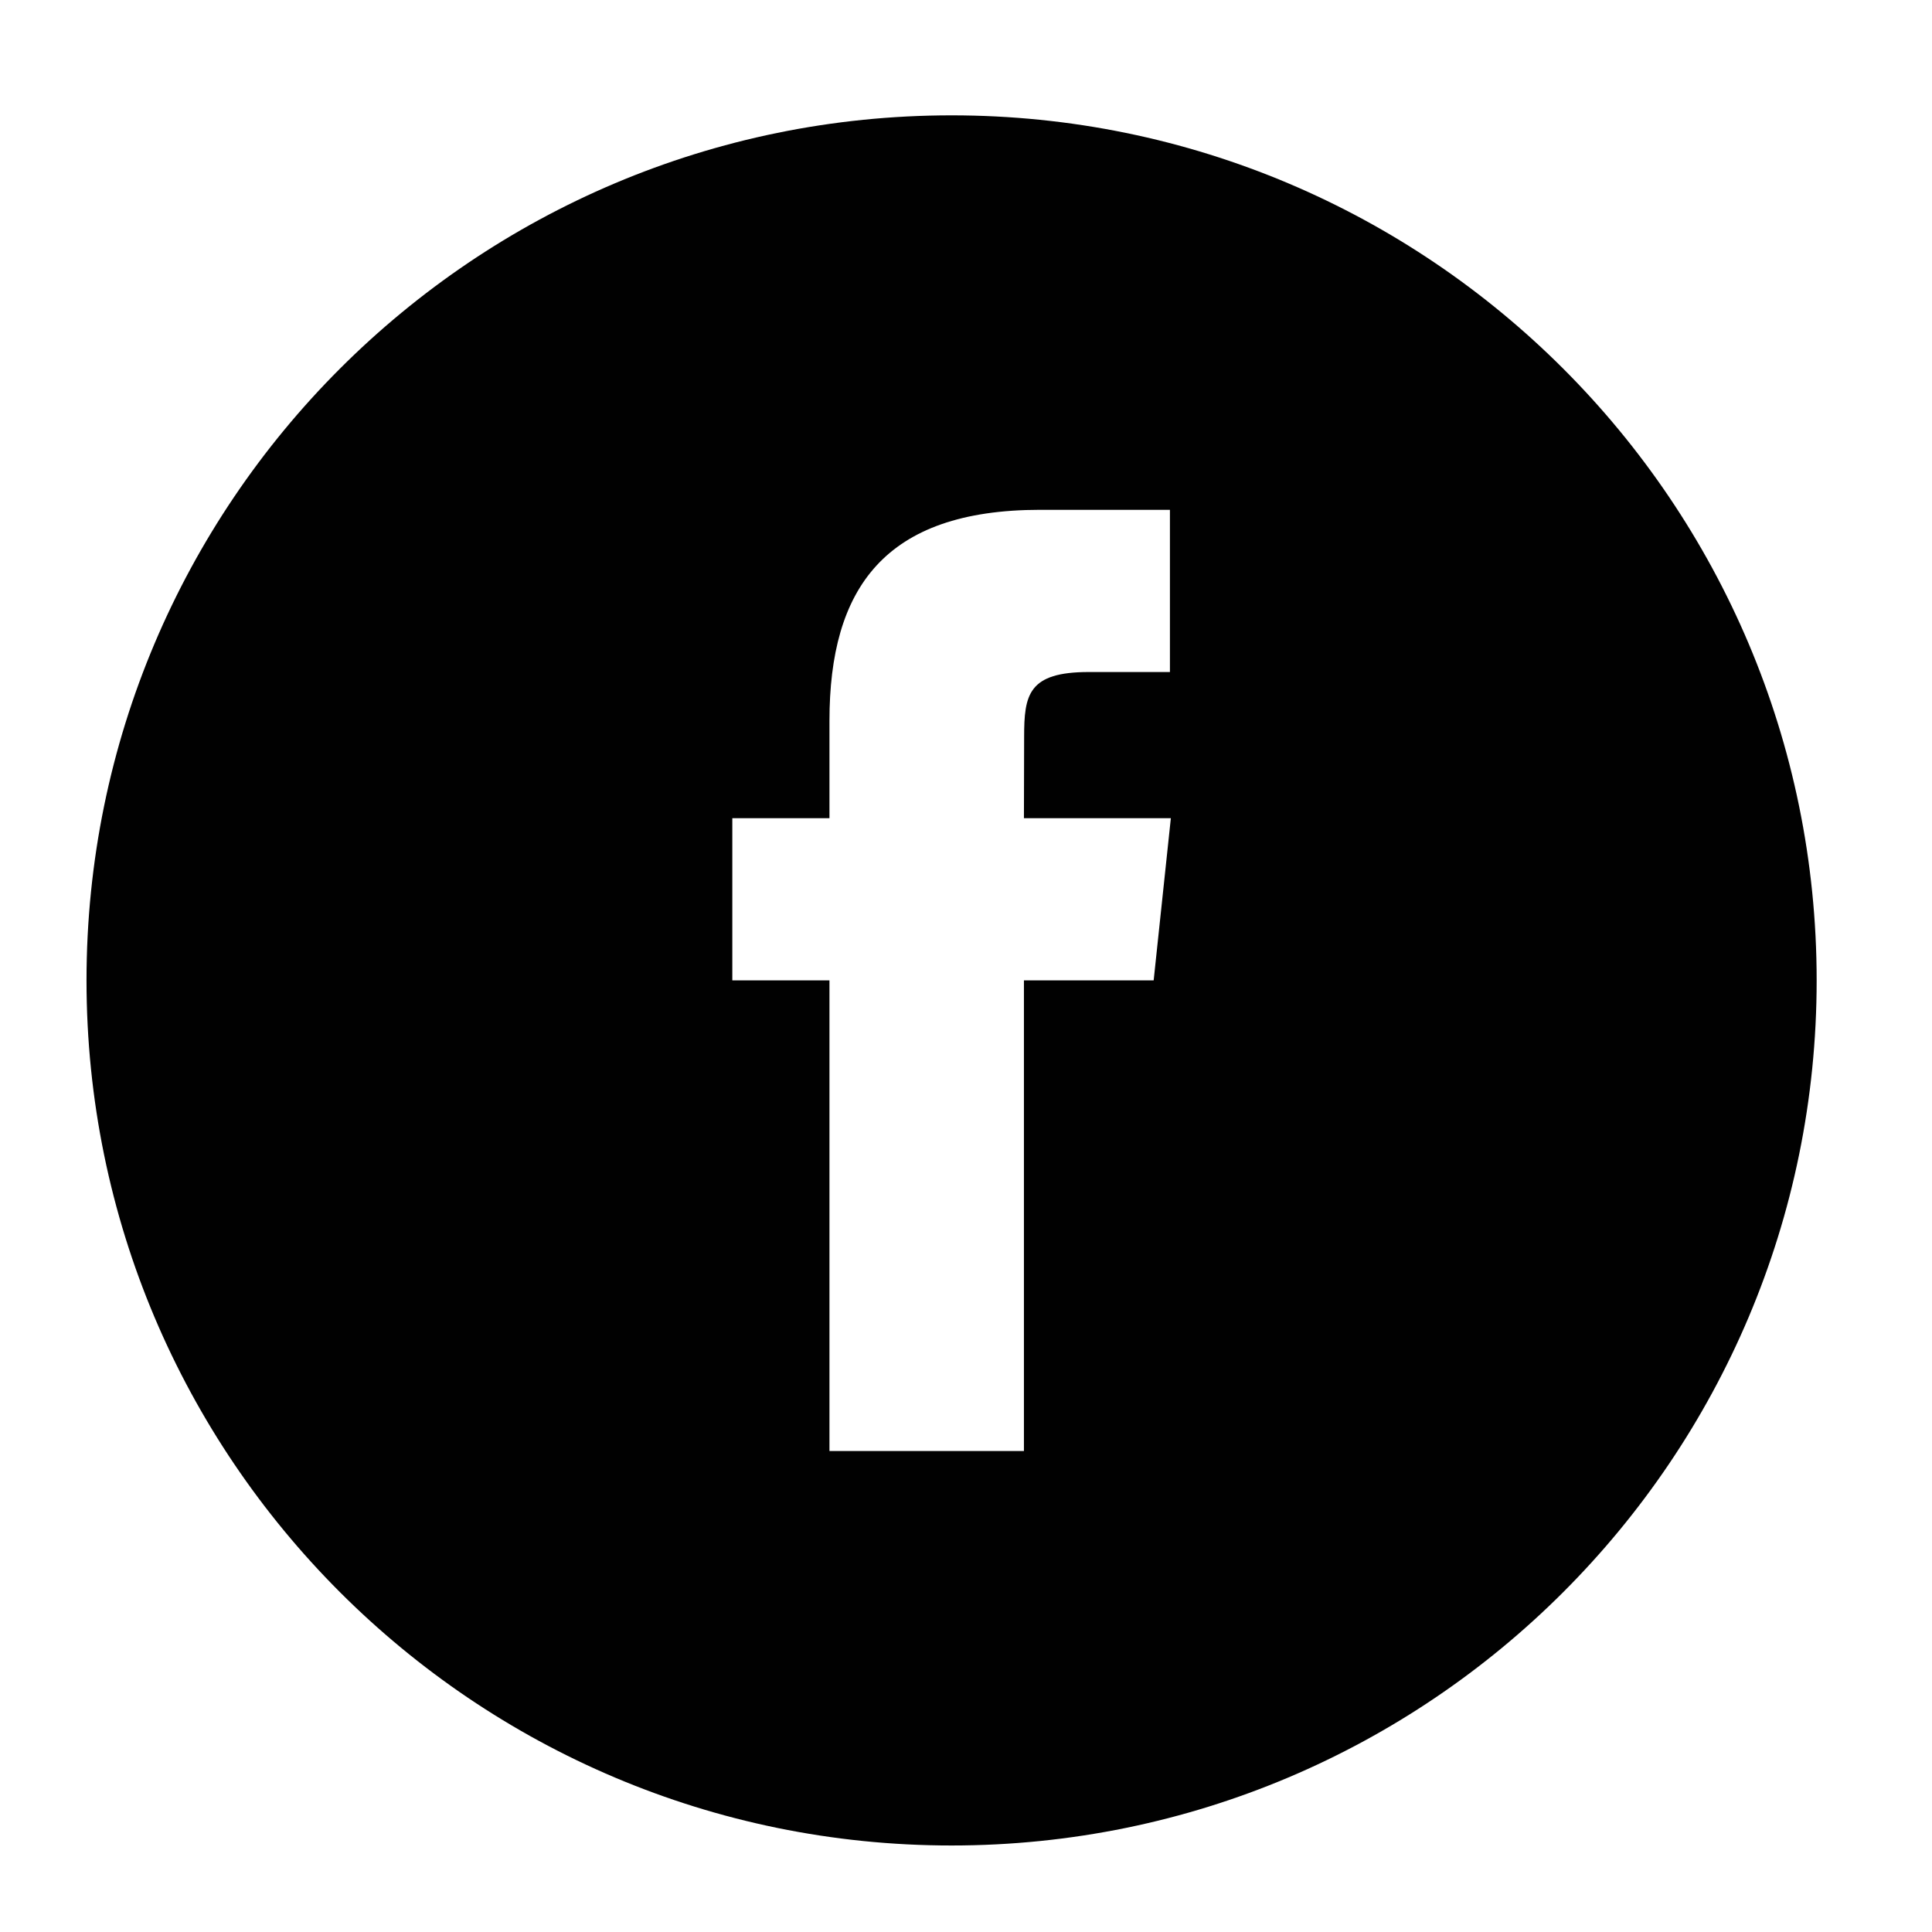
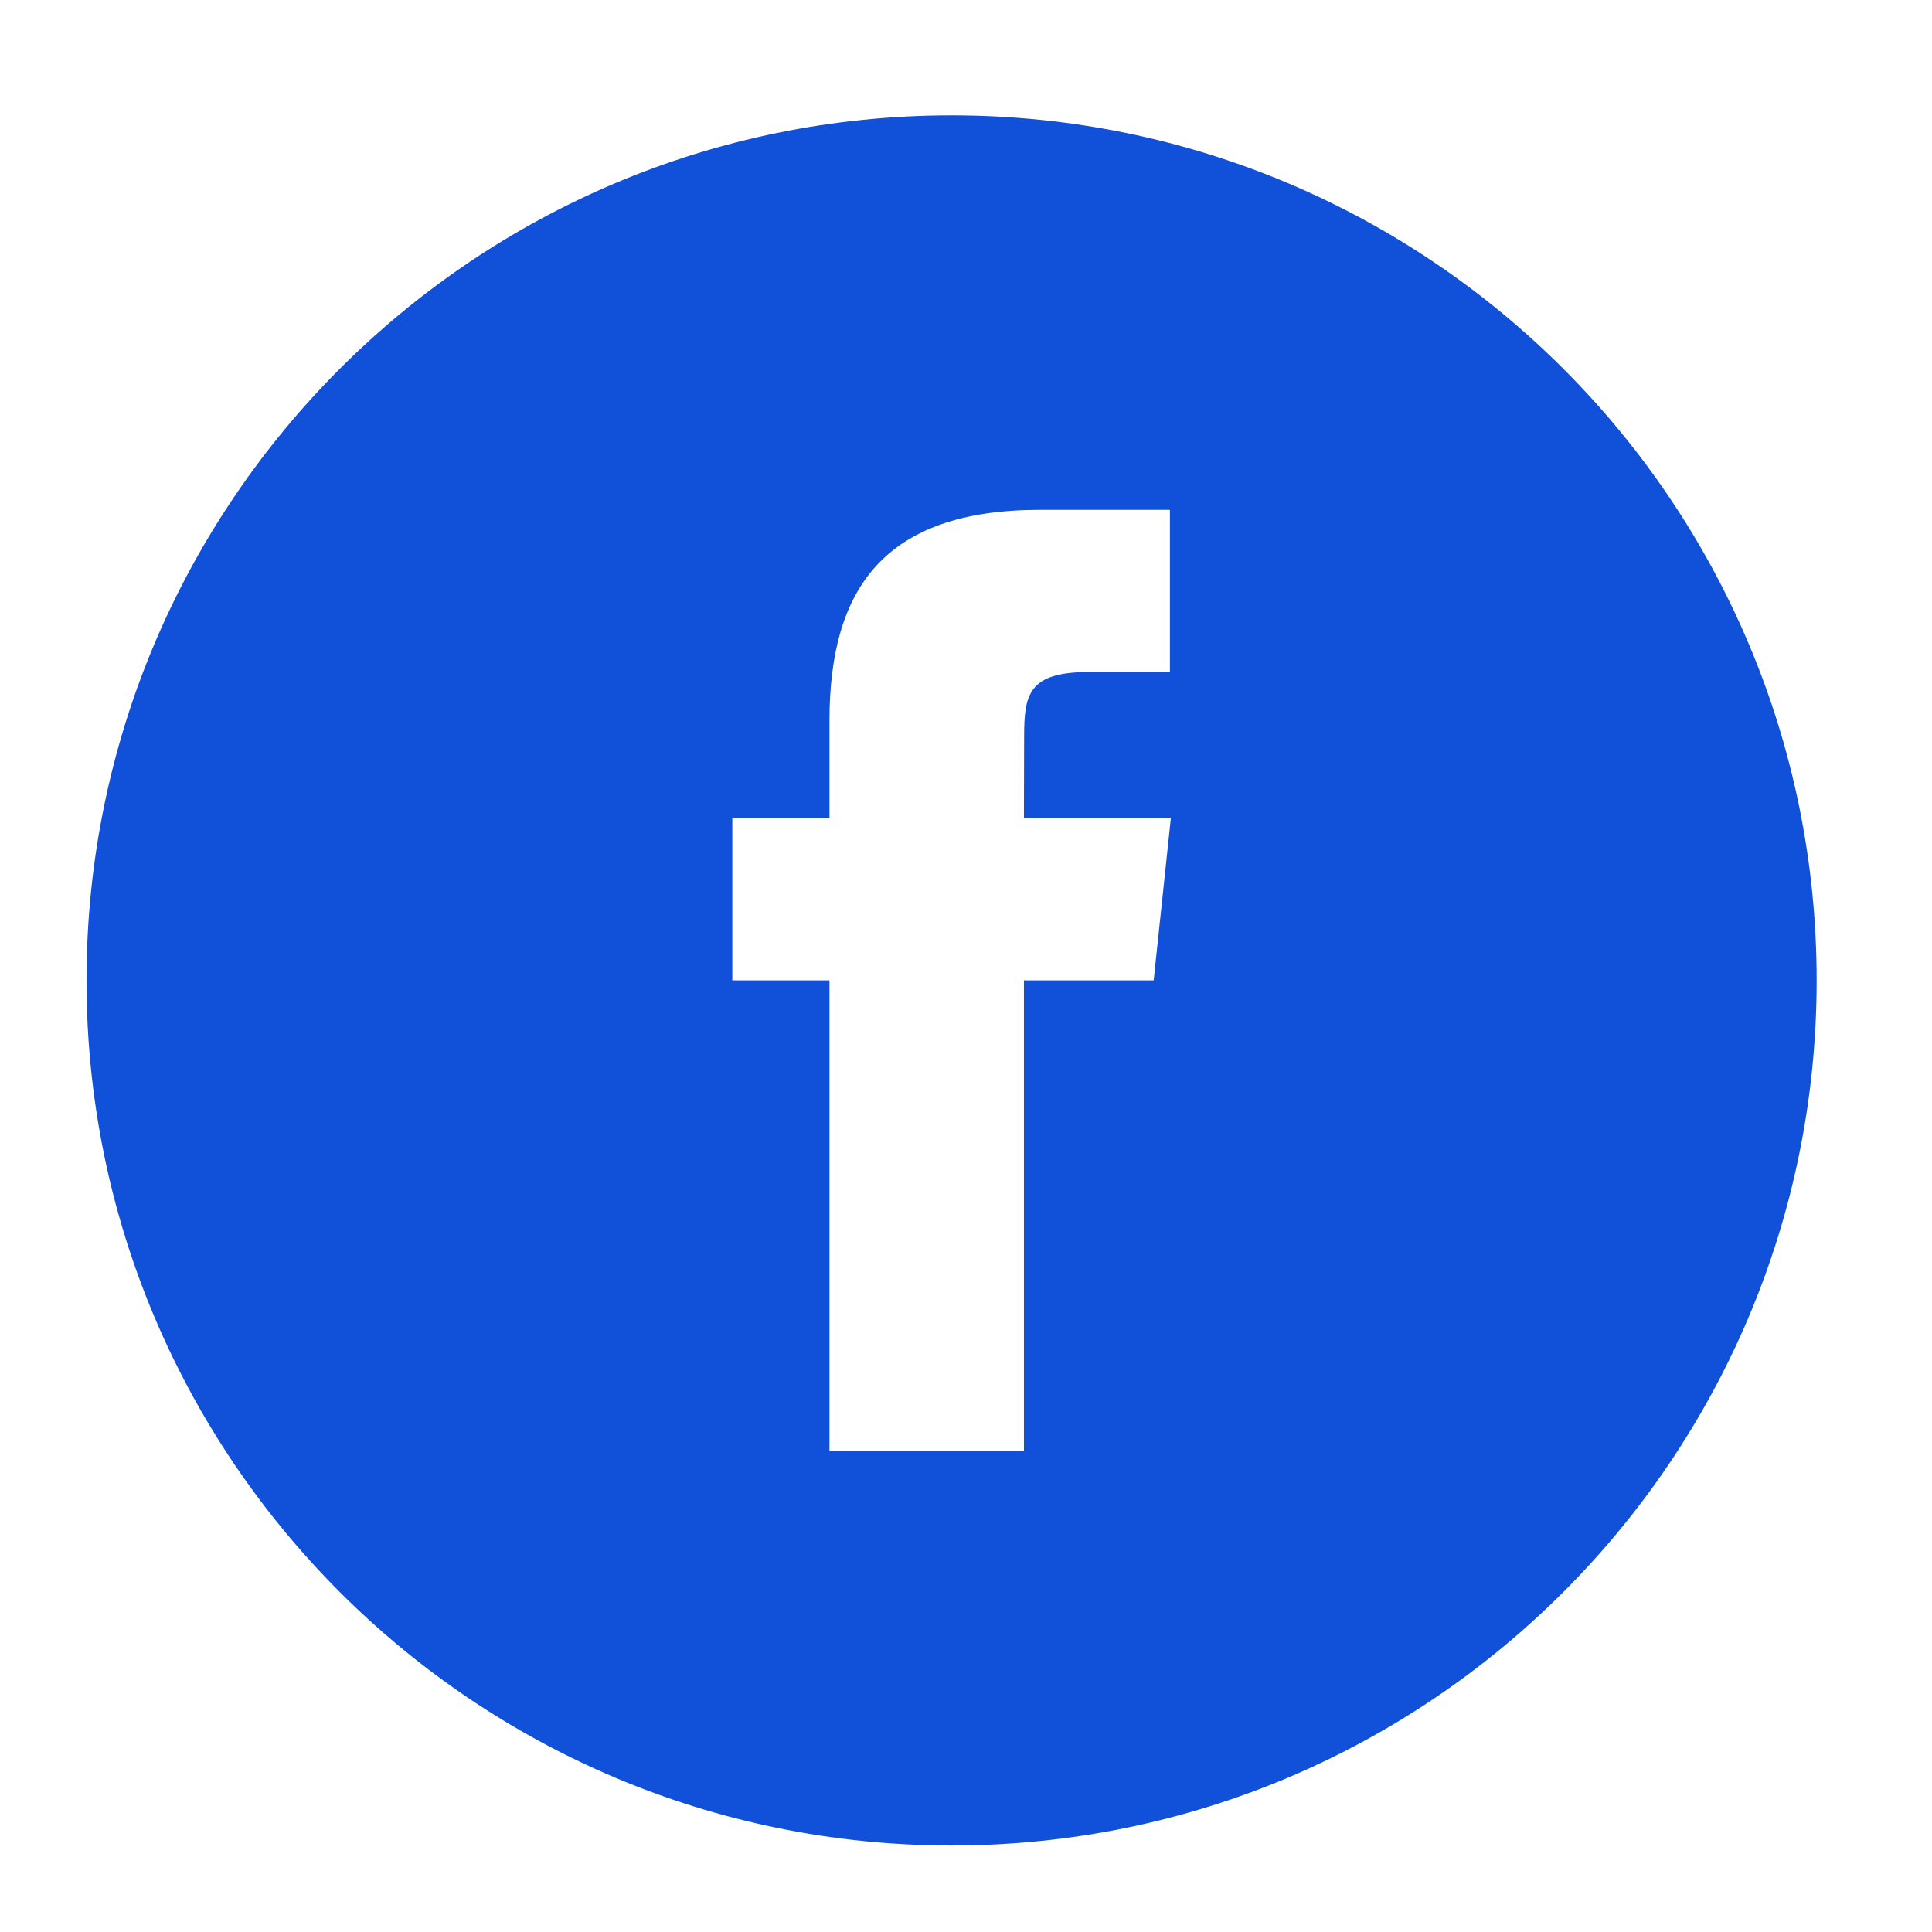
<svg xmlns="http://www.w3.org/2000/svg" height="67px" id="Layer_1" style="enable-background:new 0 0 67 67;" version="1.1" viewBox="0 0 67 67" width="67px" xml:space="preserve">
-   <path d="M28.765,50.32h6.744V33.998h4.499l0.596-5.624h-5.095  l0.007-2.816c0-1.466,0.14-2.253,2.244-2.253h2.812V17.68h-4.5c-5.405,0-7.307,2.729-7.307,7.317v3.377h-3.369v5.625h3.369V50.32z   M33,64C16.432,64,3,50.568,3,34C3,17.431,16.432,4,33,4s30,13.431,30,30C63,50.568,49.568,64,33,64z" style="fill-rule:evenodd;clip-rule:evenodd;fill:#010101;" />
+   <path d="M28.765,50.32h6.744V33.998h4.499l0.596-5.624h-5.095  l0.007-2.816c0-1.466,0.14-2.253,2.244-2.253h2.812V17.68h-4.5c-5.405,0-7.307,2.729-7.307,7.317v3.377h-3.369v5.625h3.369V50.32z   M33,64C16.432,64,3,50.568,3,34C3,17.431,16.432,4,33,4s30,13.431,30,30C63,50.568,49.568,64,33,64z" style="fill-rule:evenodd;clip-rule:evenodd;fill:#1150d8;" />
</svg>
